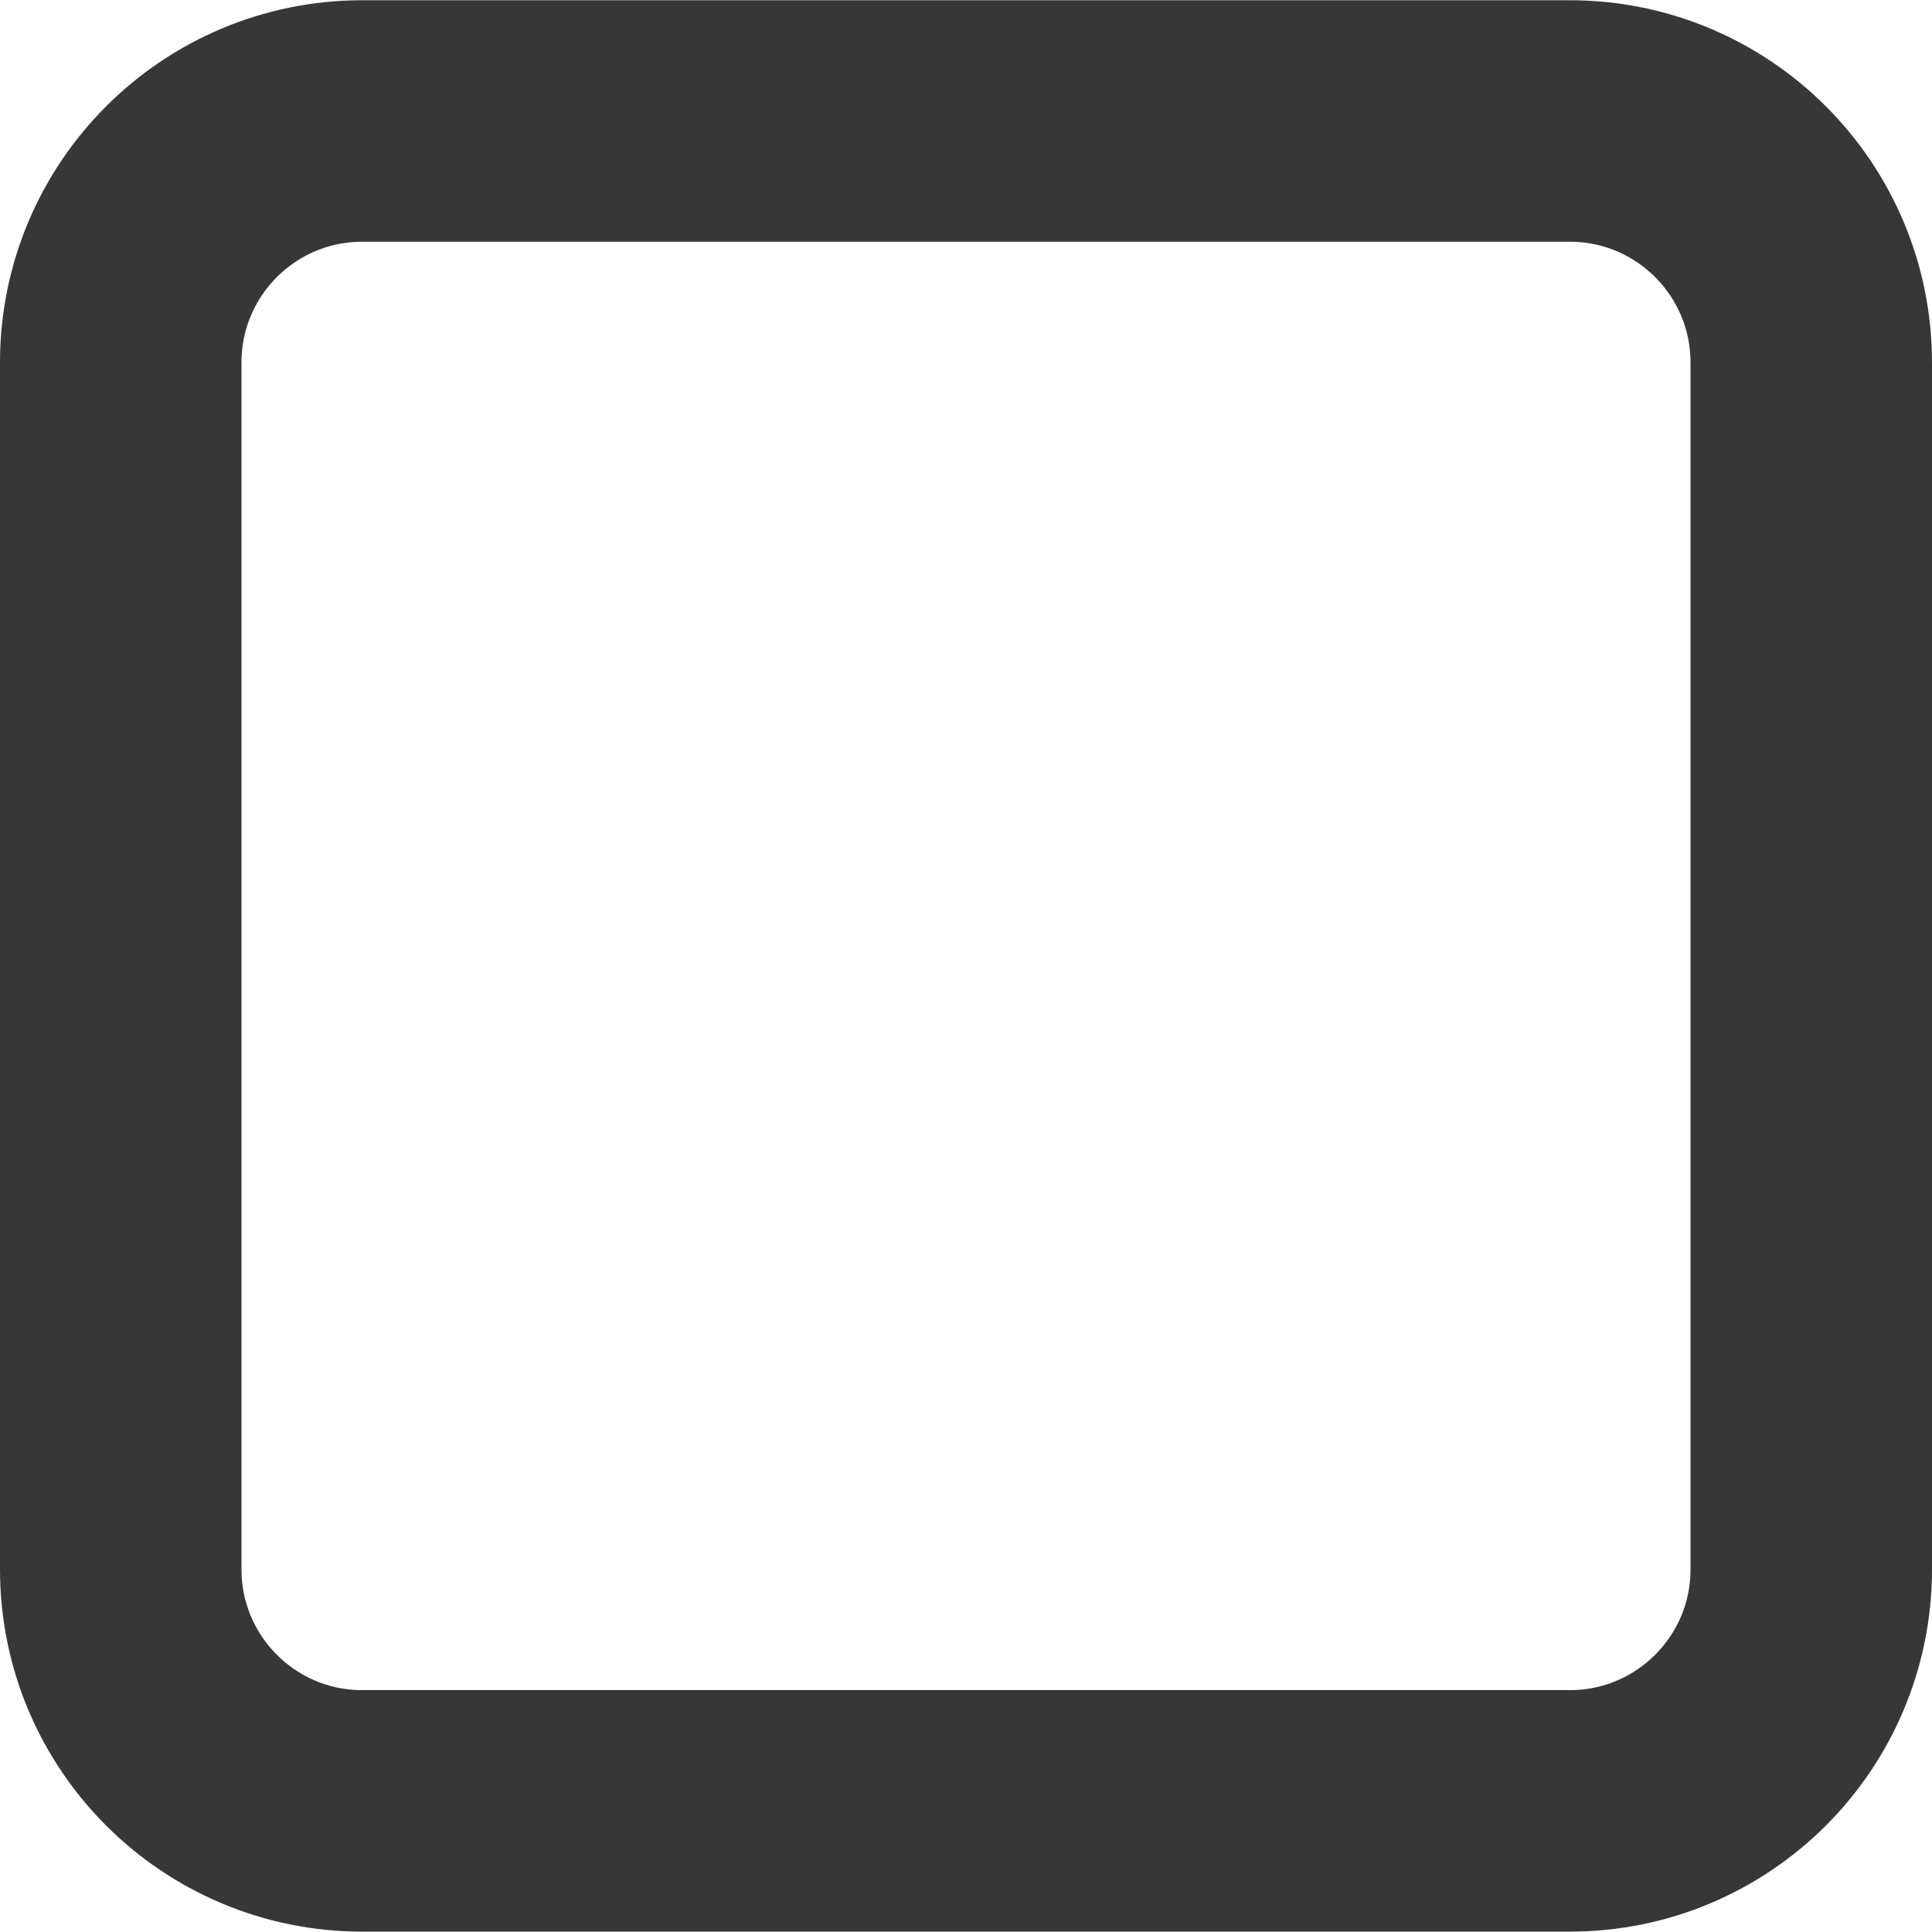
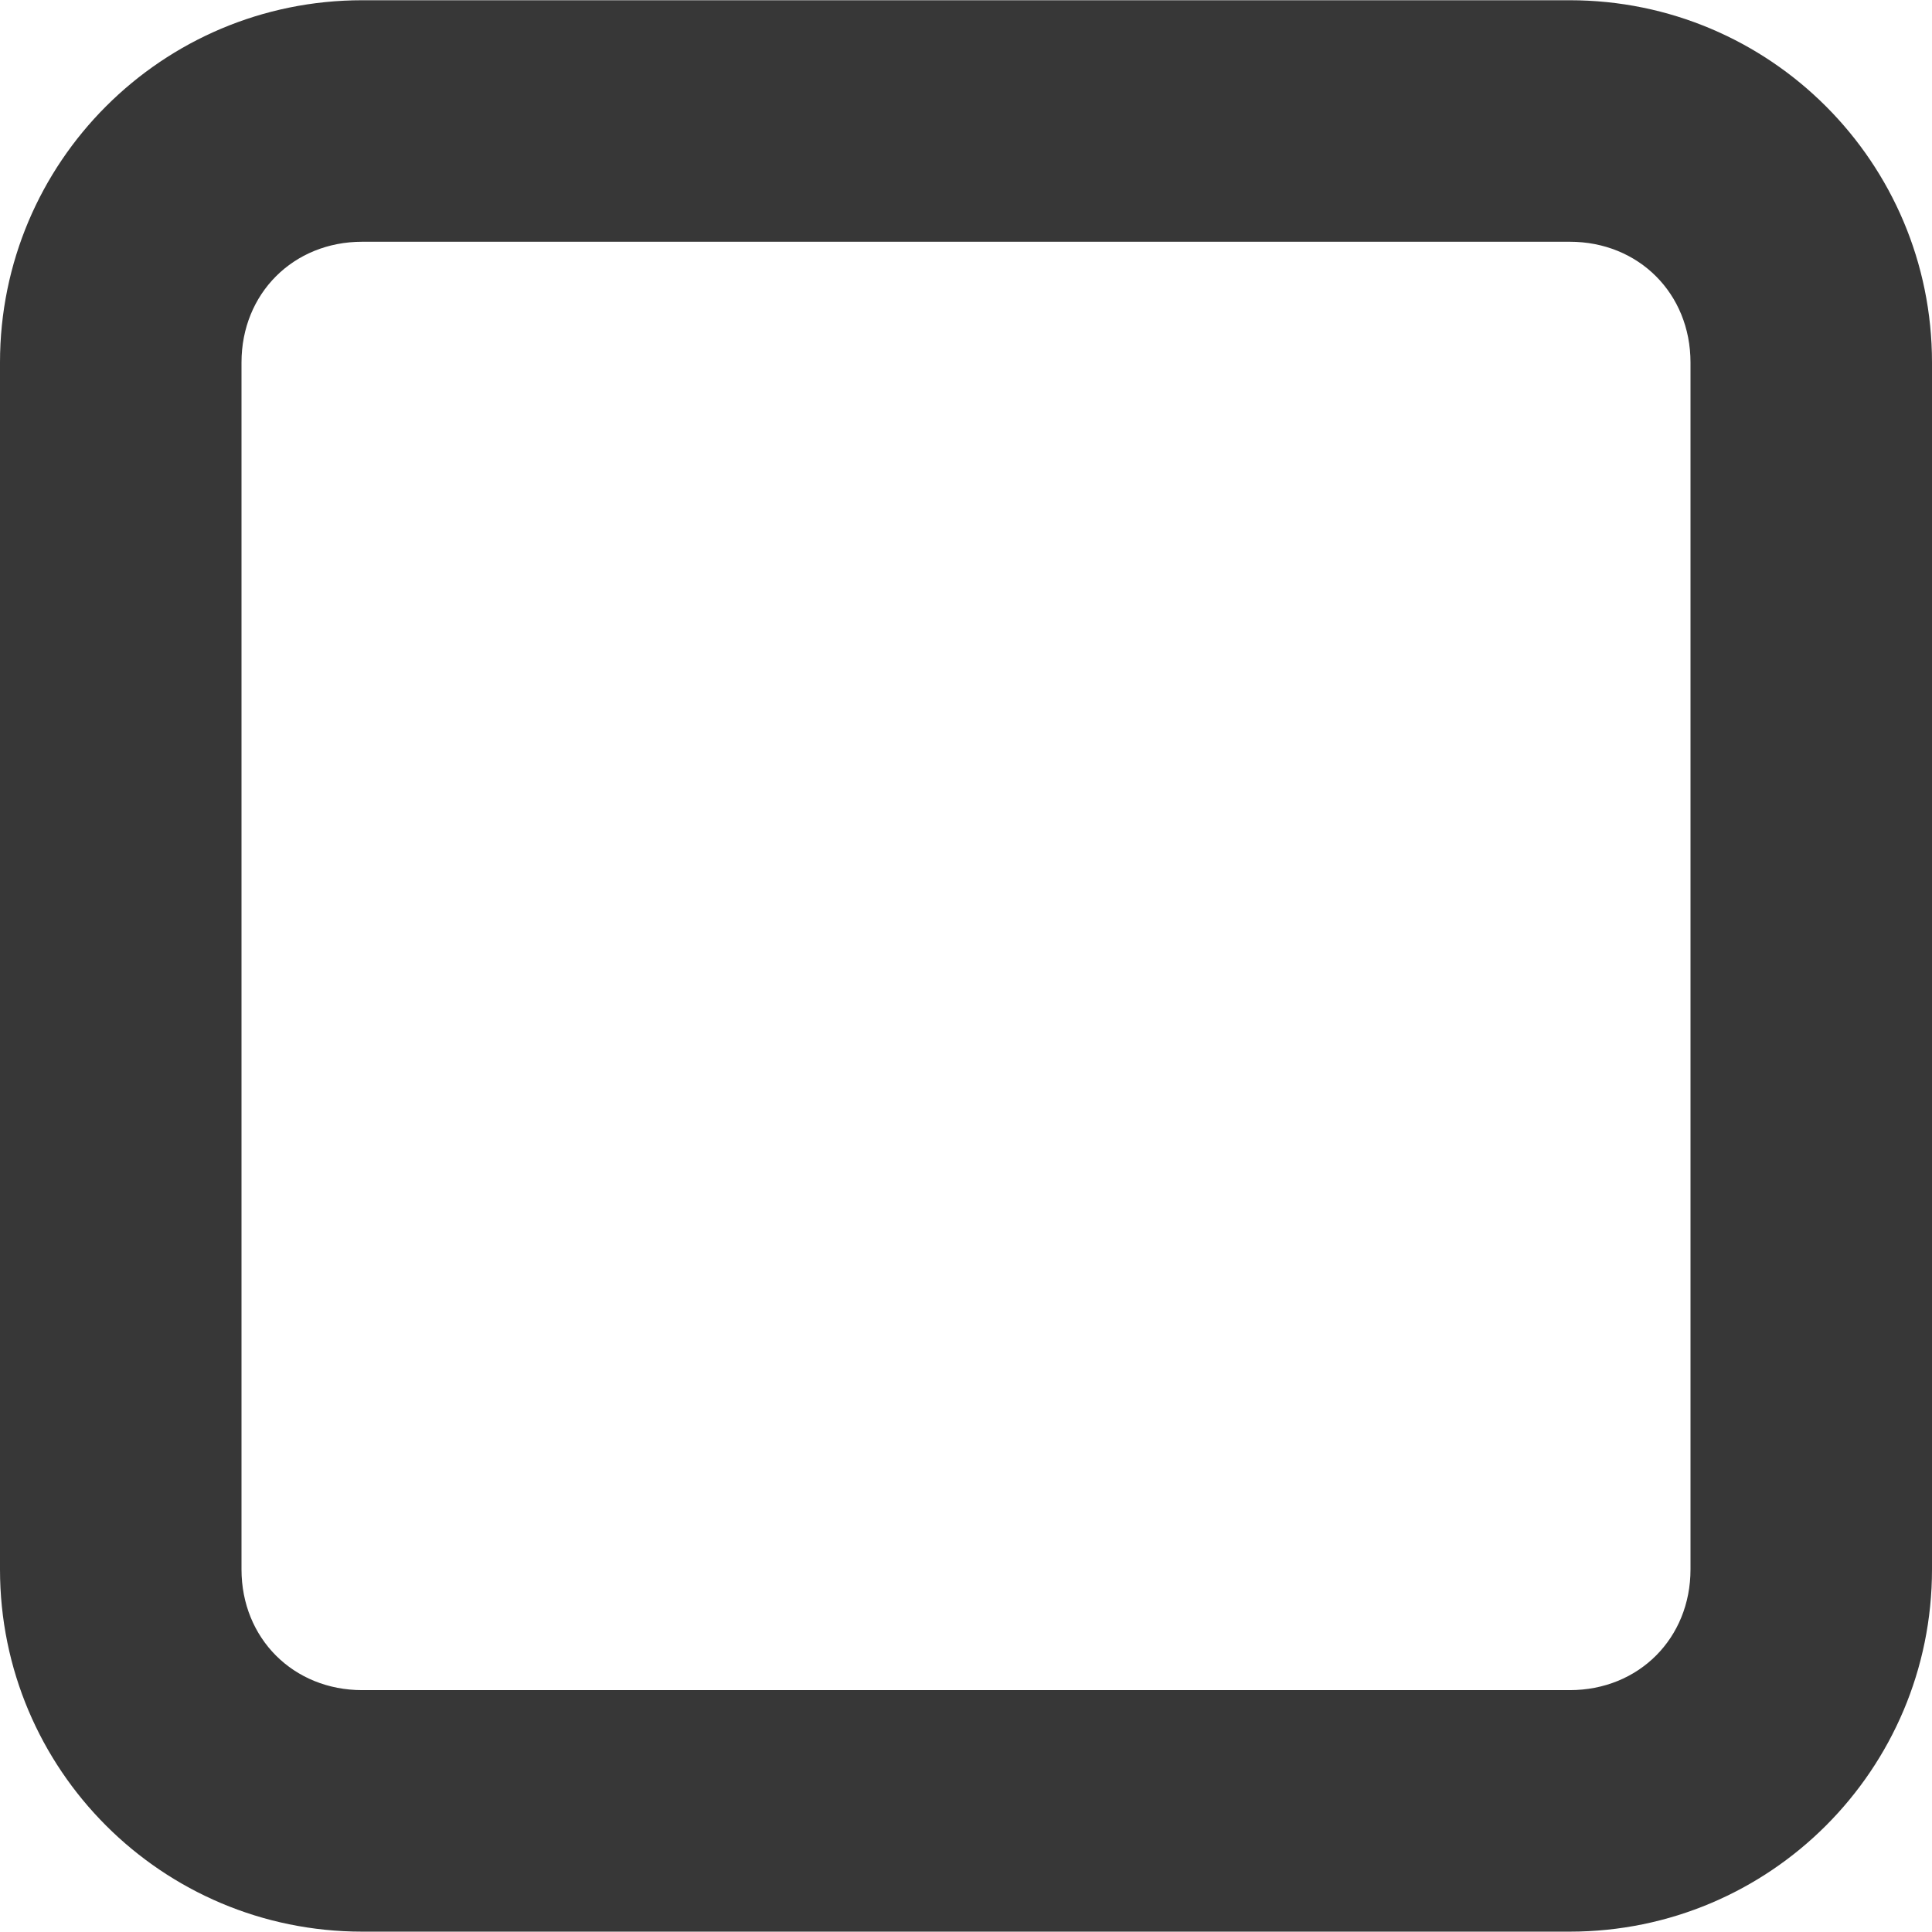
- <svg xmlns="http://www.w3.org/2000/svg" width="16px" height="16px" version="1.1" viewBox="0 0 16 16">
-   <rect x="1" y="1.002" width="14" height="13.995" rx="2" ry="2" fill="none" stroke="#373737" stroke-linejoin="round" stroke-miterlimit="12.8" stroke-width="2" />
+ <svg xmlns="http://www.w3.org/2000/svg" width="16px" height="16px" version="1.1" viewBox="0 0 16 16" id="svg1">
+   <defs id="defs1">
+     </defs>
+   <path x="1" y="1.002" width="14" height="13.995" rx="2" ry="2" fill="none" stroke="#373737" stroke-linejoin="round" stroke-miterlimit="12.8" stroke-width="2" id="rect1" style="fill:#373737;fill-rule:nonzero;stroke:none" d="m 13,2.002 c 0.571,0 1,0.429 1,1 v 9.995 c 0,0.571 -0.429,1 -1,1 H 3 c -0.571,0 -1,-0.429 -1,-1 v -9.995 c 0,-0.571 0.429,-1 1,-1 z m -13,1 v 9.995 c 0,1.658 1.342,3 3,3 h 10 c 1.658,0 3,-1.342 3,-3 V 3.002 C 16,1.345 14.658,0.002 13,0.002 H 3 c -1.658,0 -3,1.342 -3,3 z" />
</svg>
